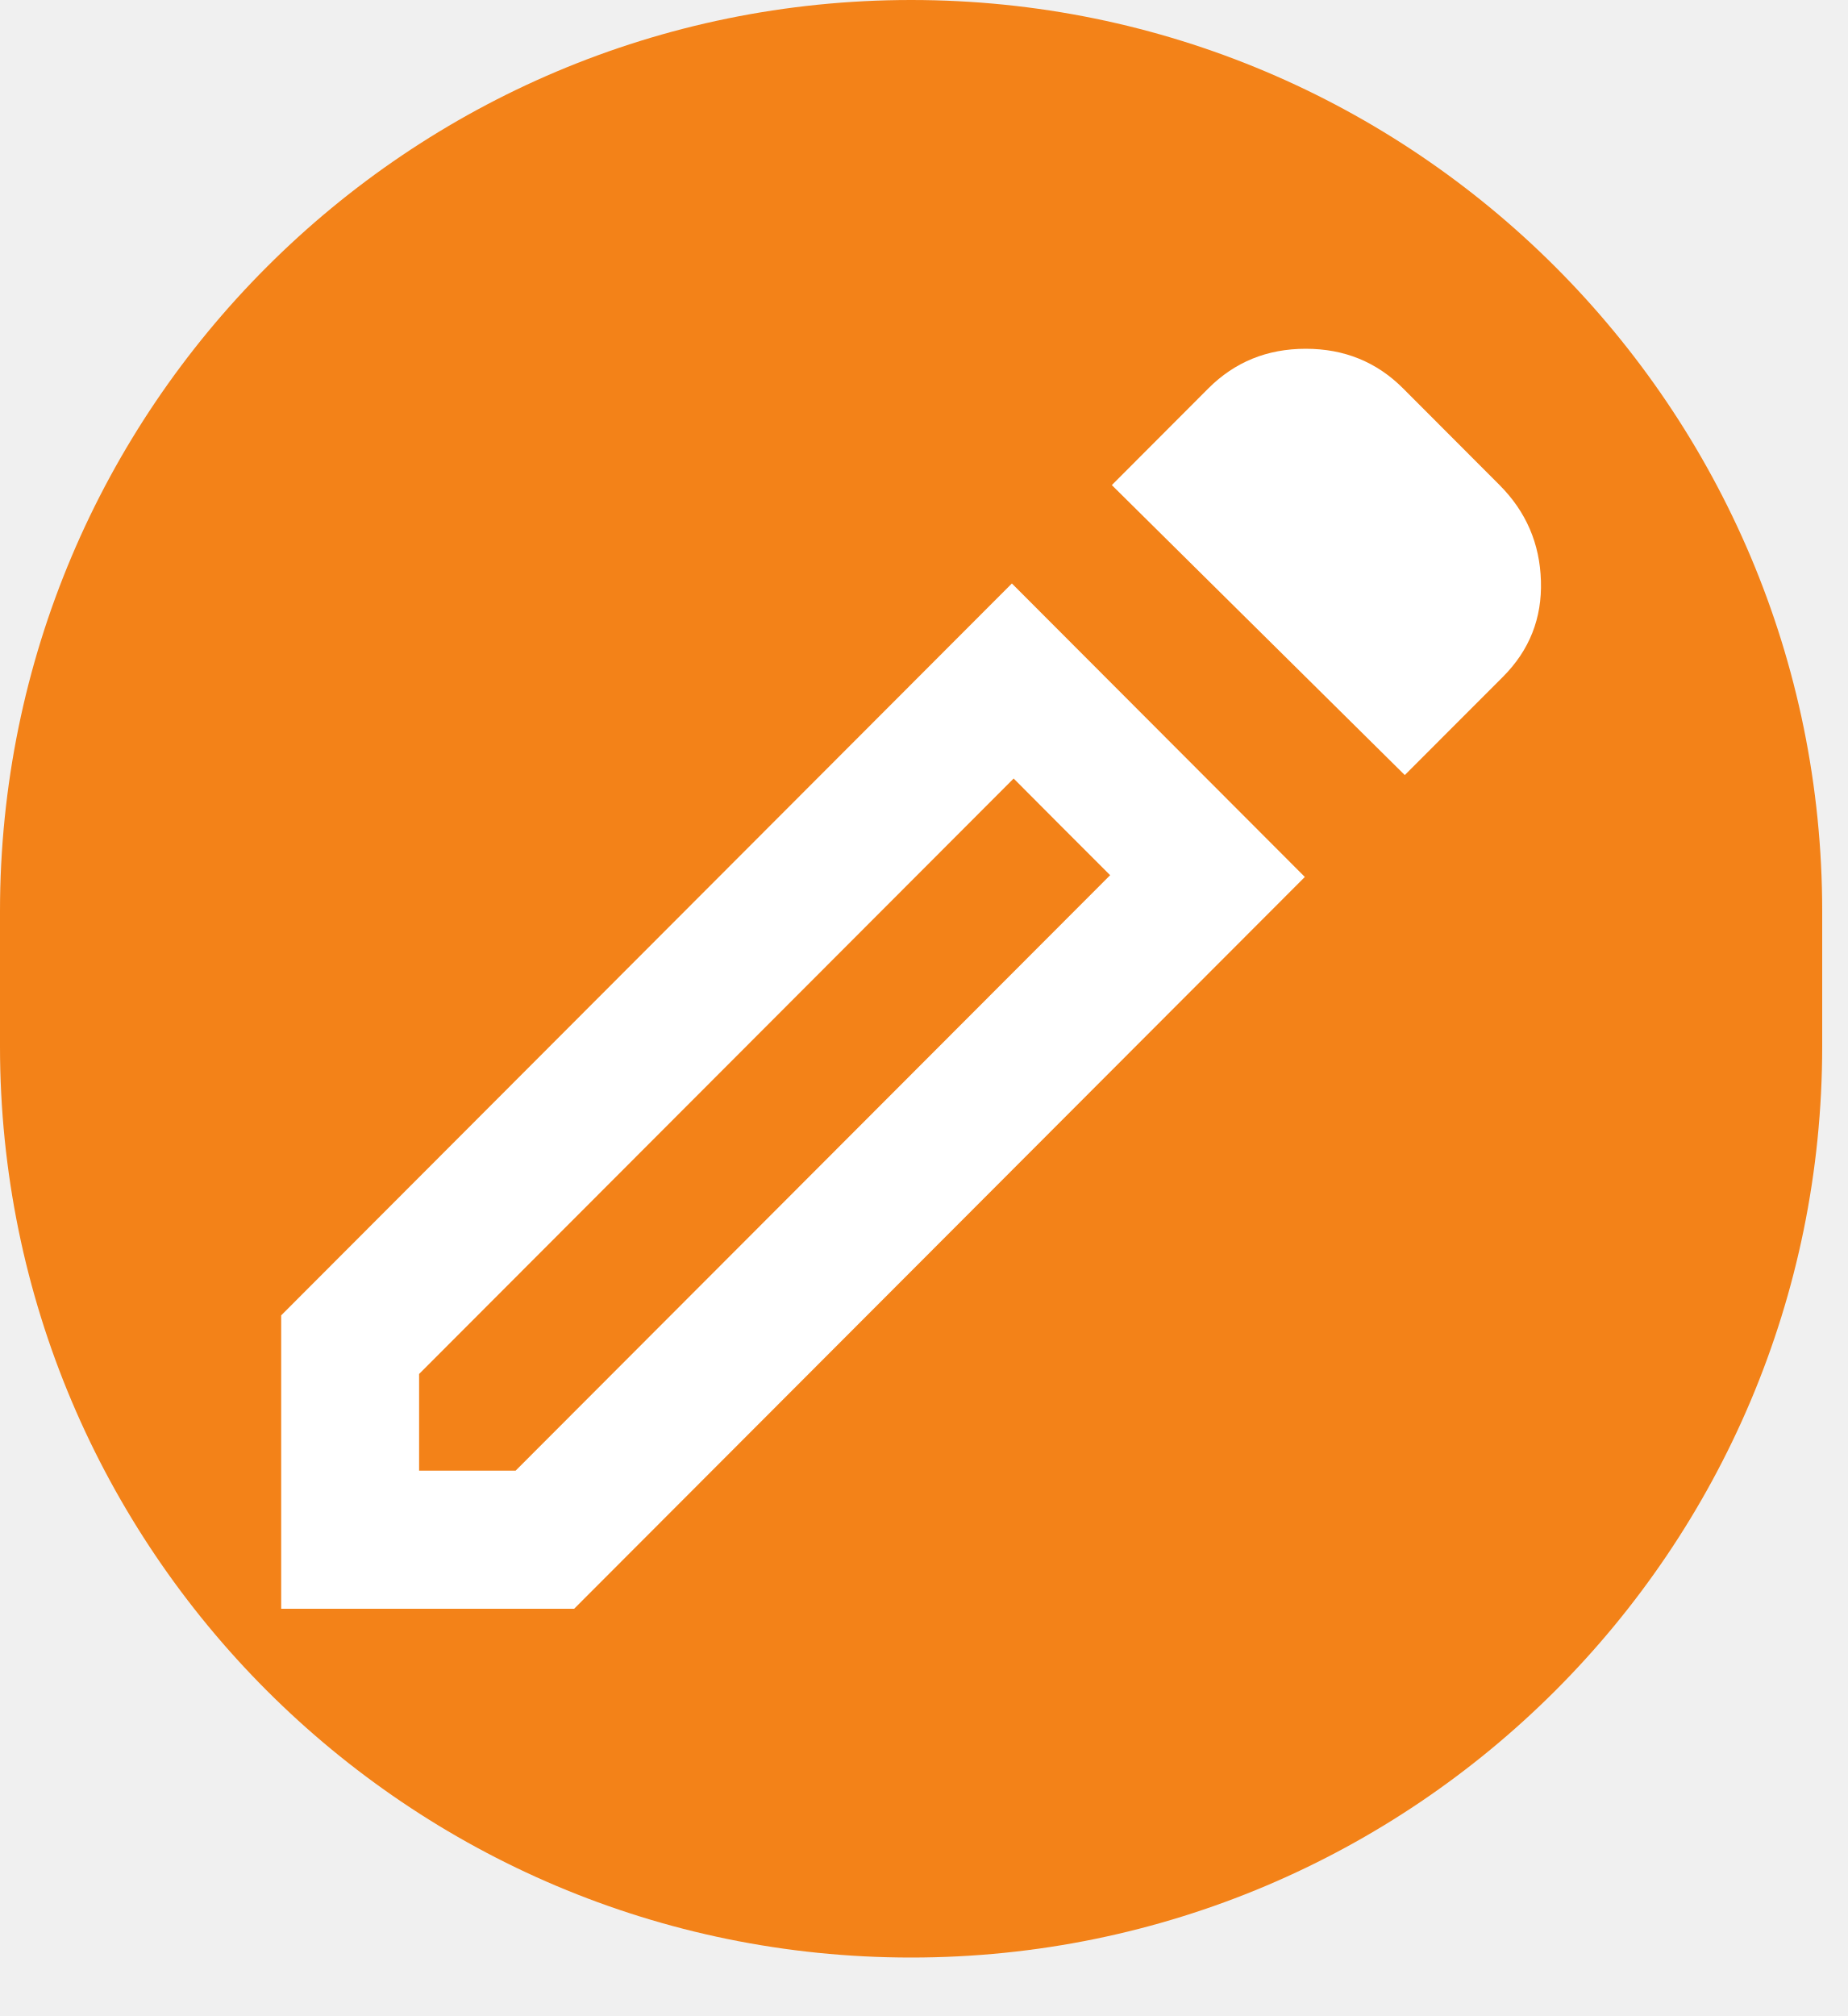
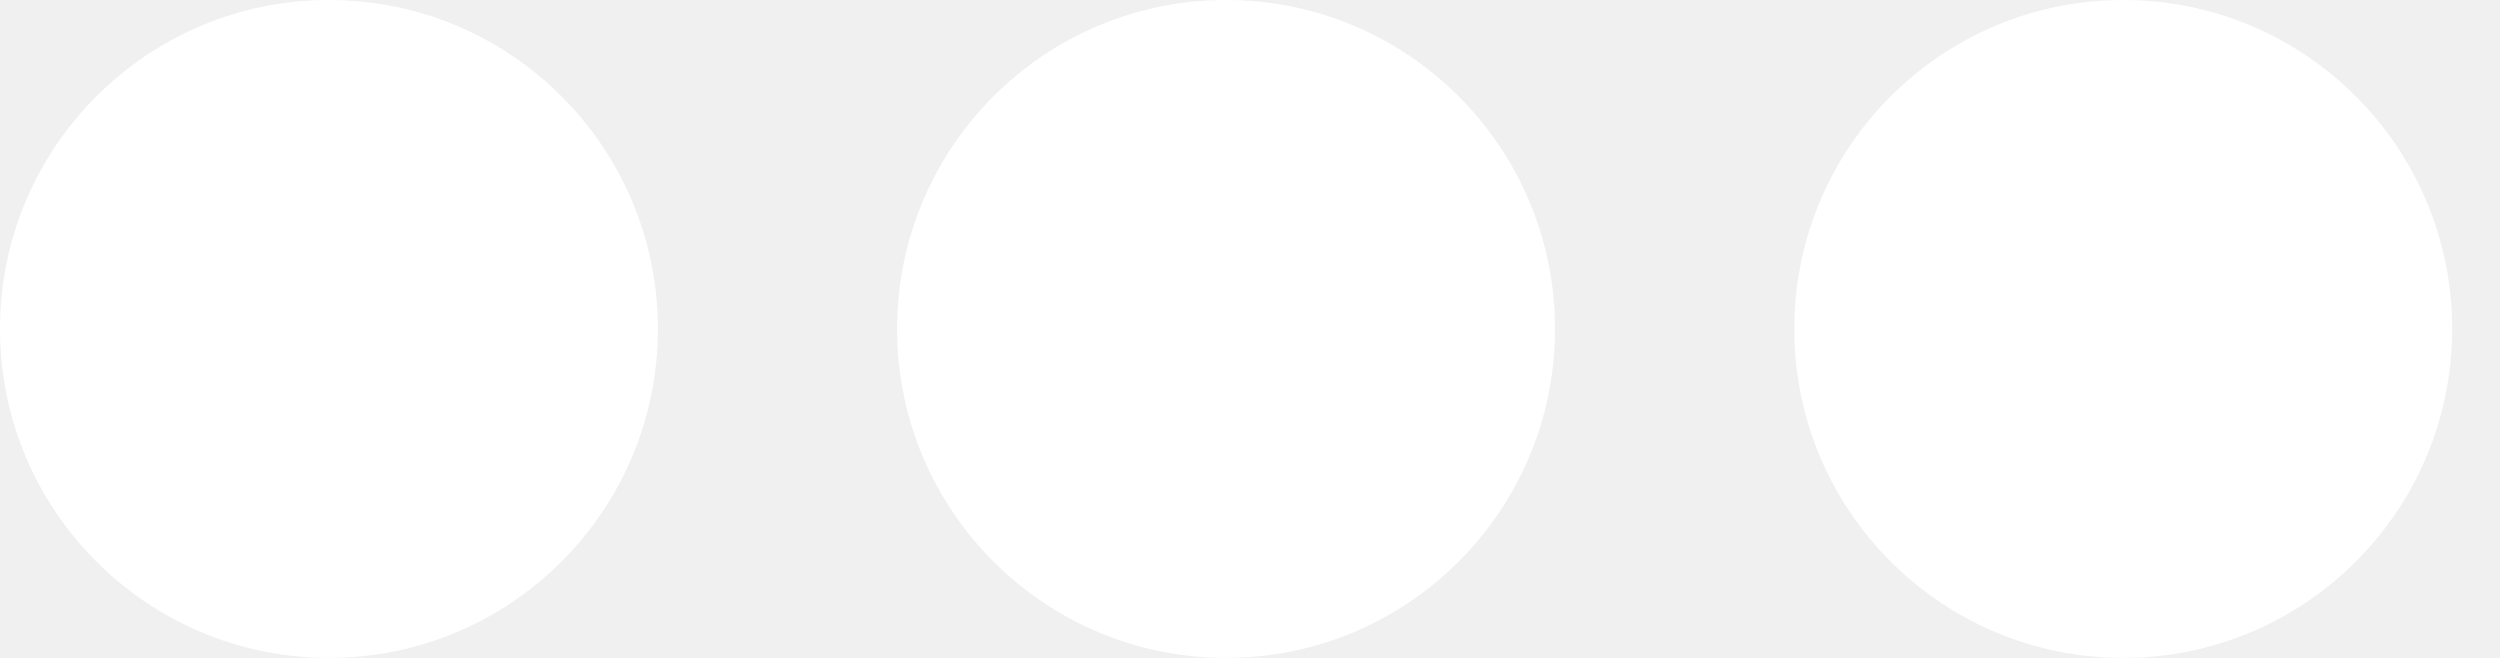
- <svg xmlns="http://www.w3.org/2000/svg" width="22" height="24" viewBox="0 0 22 24" fill="none">
-   <rect width="21.696" height="23.304" rx="10.848" fill="#F38218" />
-   <path d="M4.99 17.508H6.139L13.218 10.419L12.069 9.268L4.99 16.357V17.508ZM16.726 9.227L13.238 5.775L14.387 4.624C14.702 4.309 15.088 4.152 15.547 4.152C16.005 4.152 16.392 4.309 16.706 4.624L17.855 5.775C18.169 6.09 18.334 6.47 18.347 6.916C18.361 7.361 18.21 7.741 17.896 8.056L16.726 9.227ZM15.536 10.44L6.836 19.152H3.348V15.659L12.048 6.946L15.536 10.44ZM12.643 9.844L12.069 9.268L13.218 10.419L12.643 9.844Z" fill="white" />
+ <svg xmlns="http://www.w3.org/2000/svg" width="38" height="10" viewBox="0 0 38 10" fill="none">
+   <rect width="10" height="10" rx="5" fill="white" />
+   <rect x="13.636" width="10" height="10" rx="5" fill="white" />
+   <rect x="27.273" width="10" height="10" rx="5" fill="white" />
</svg>
